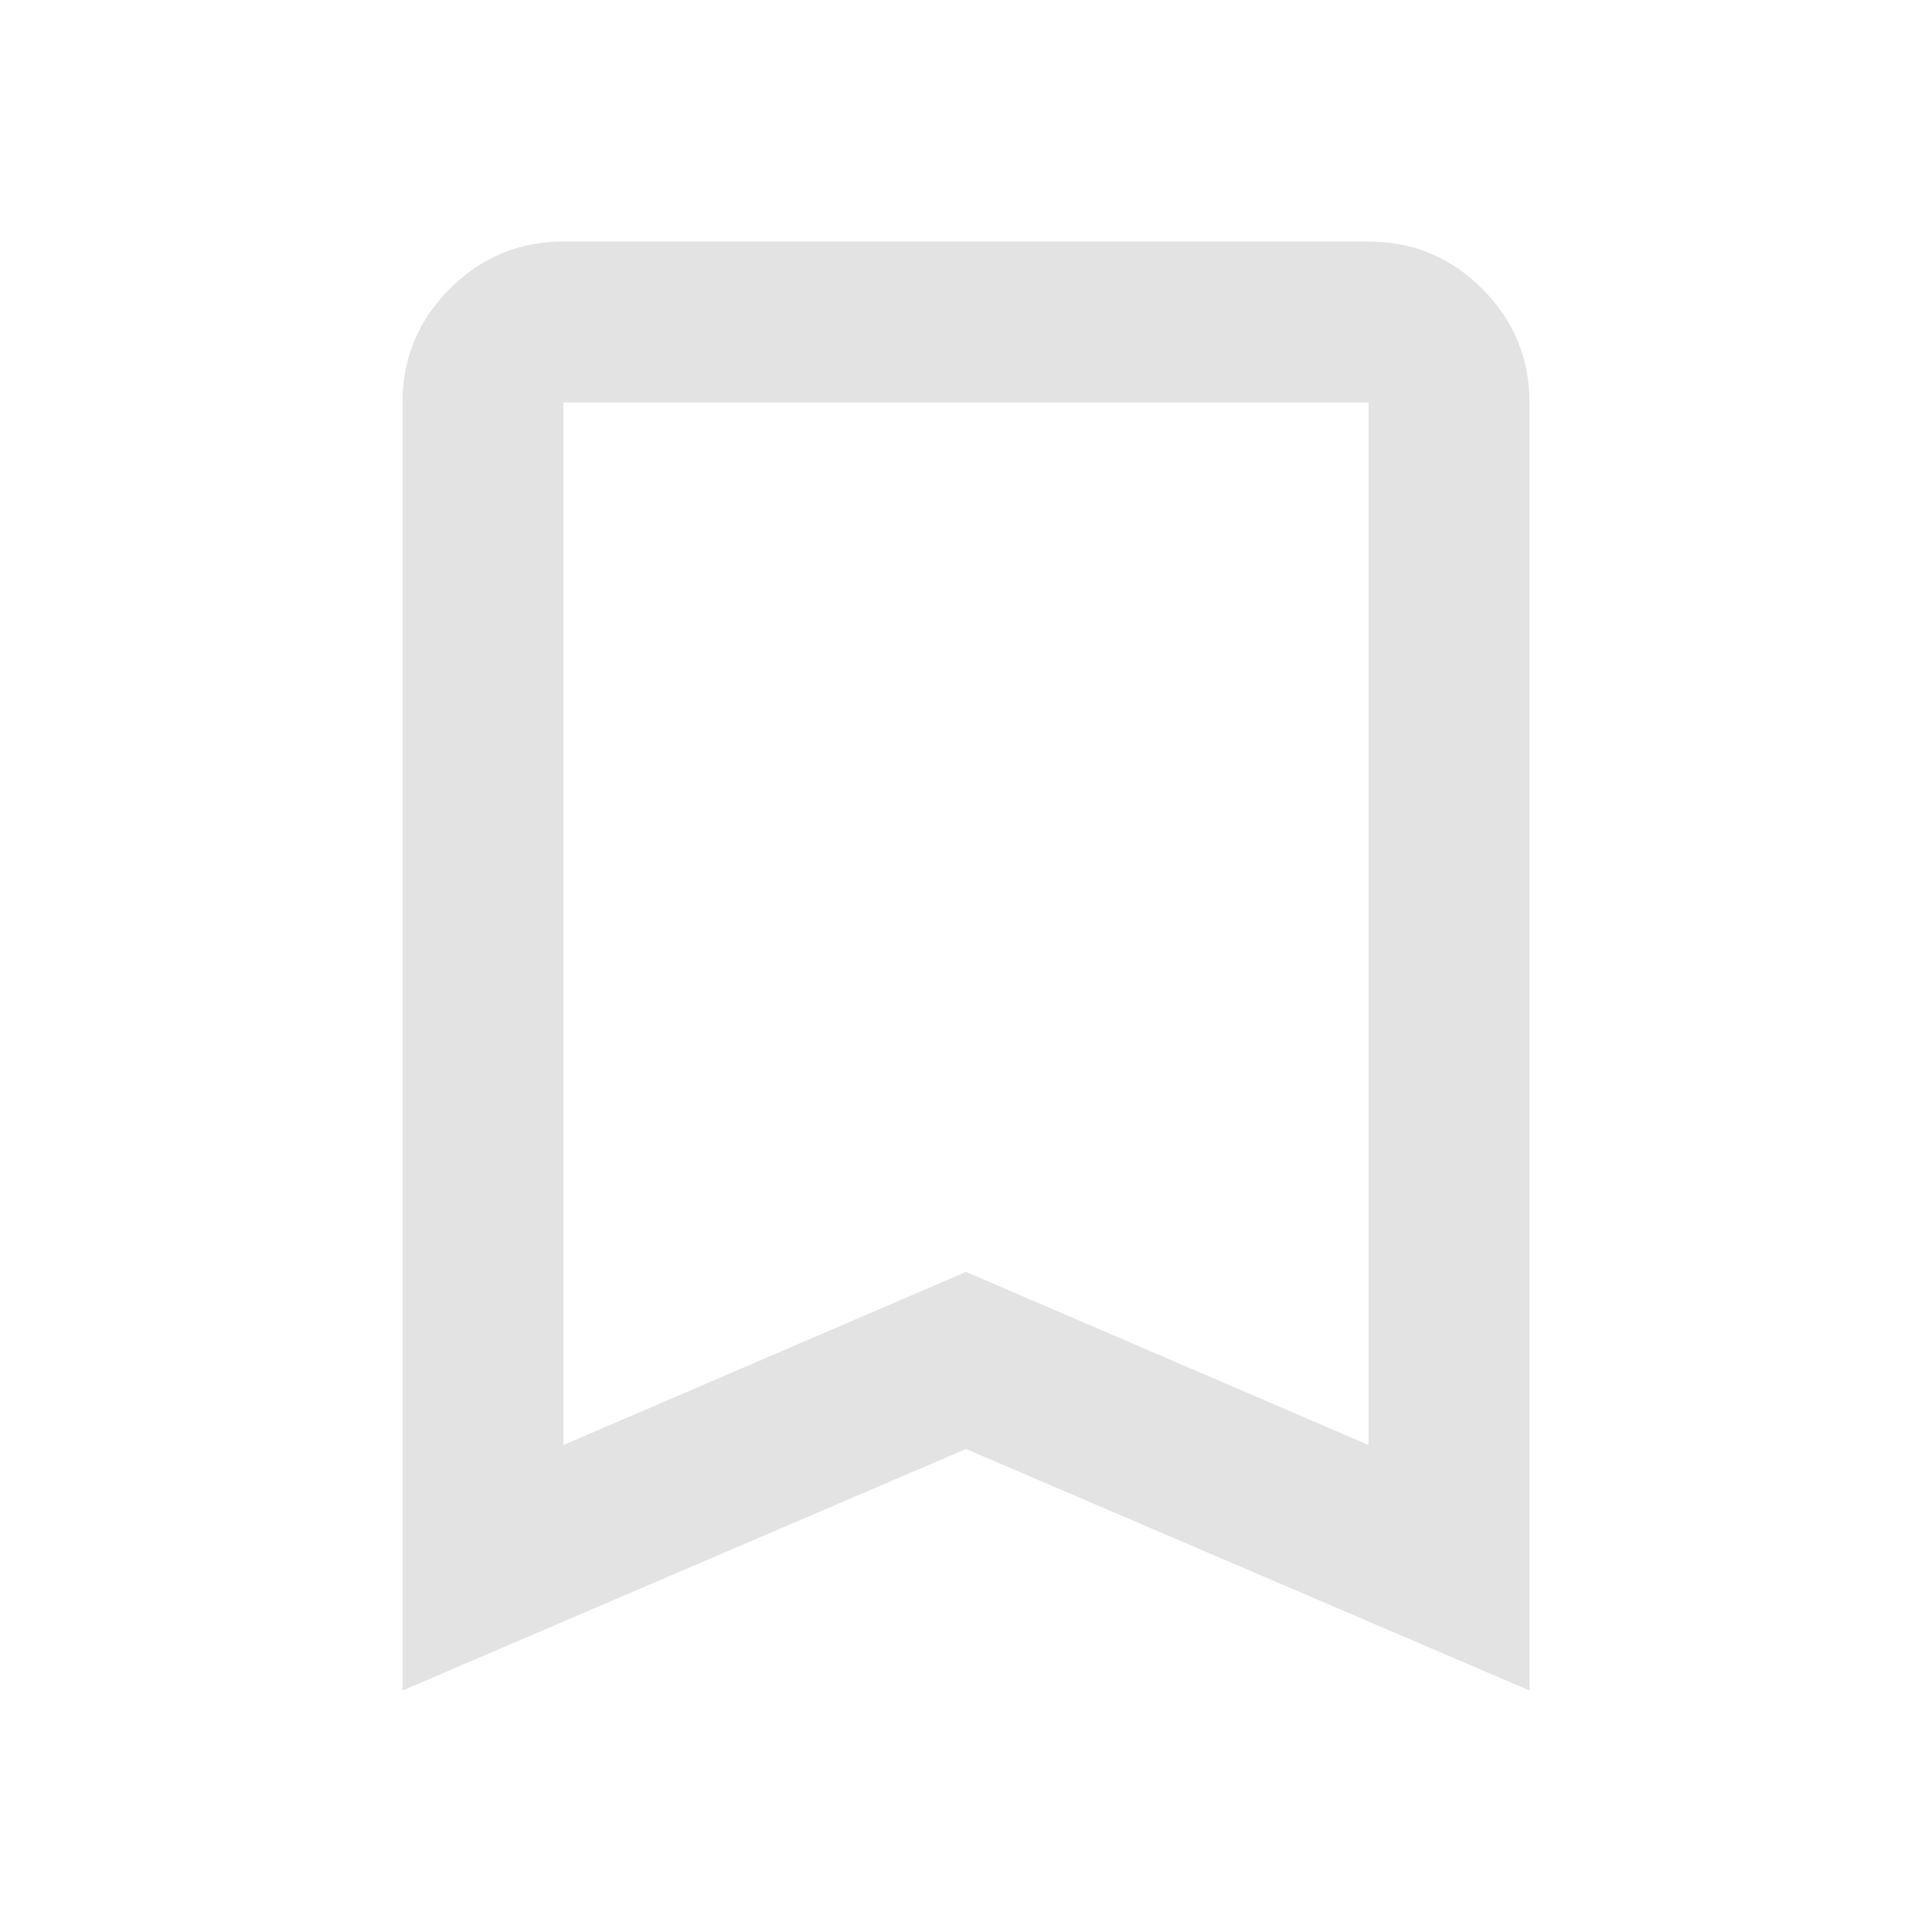
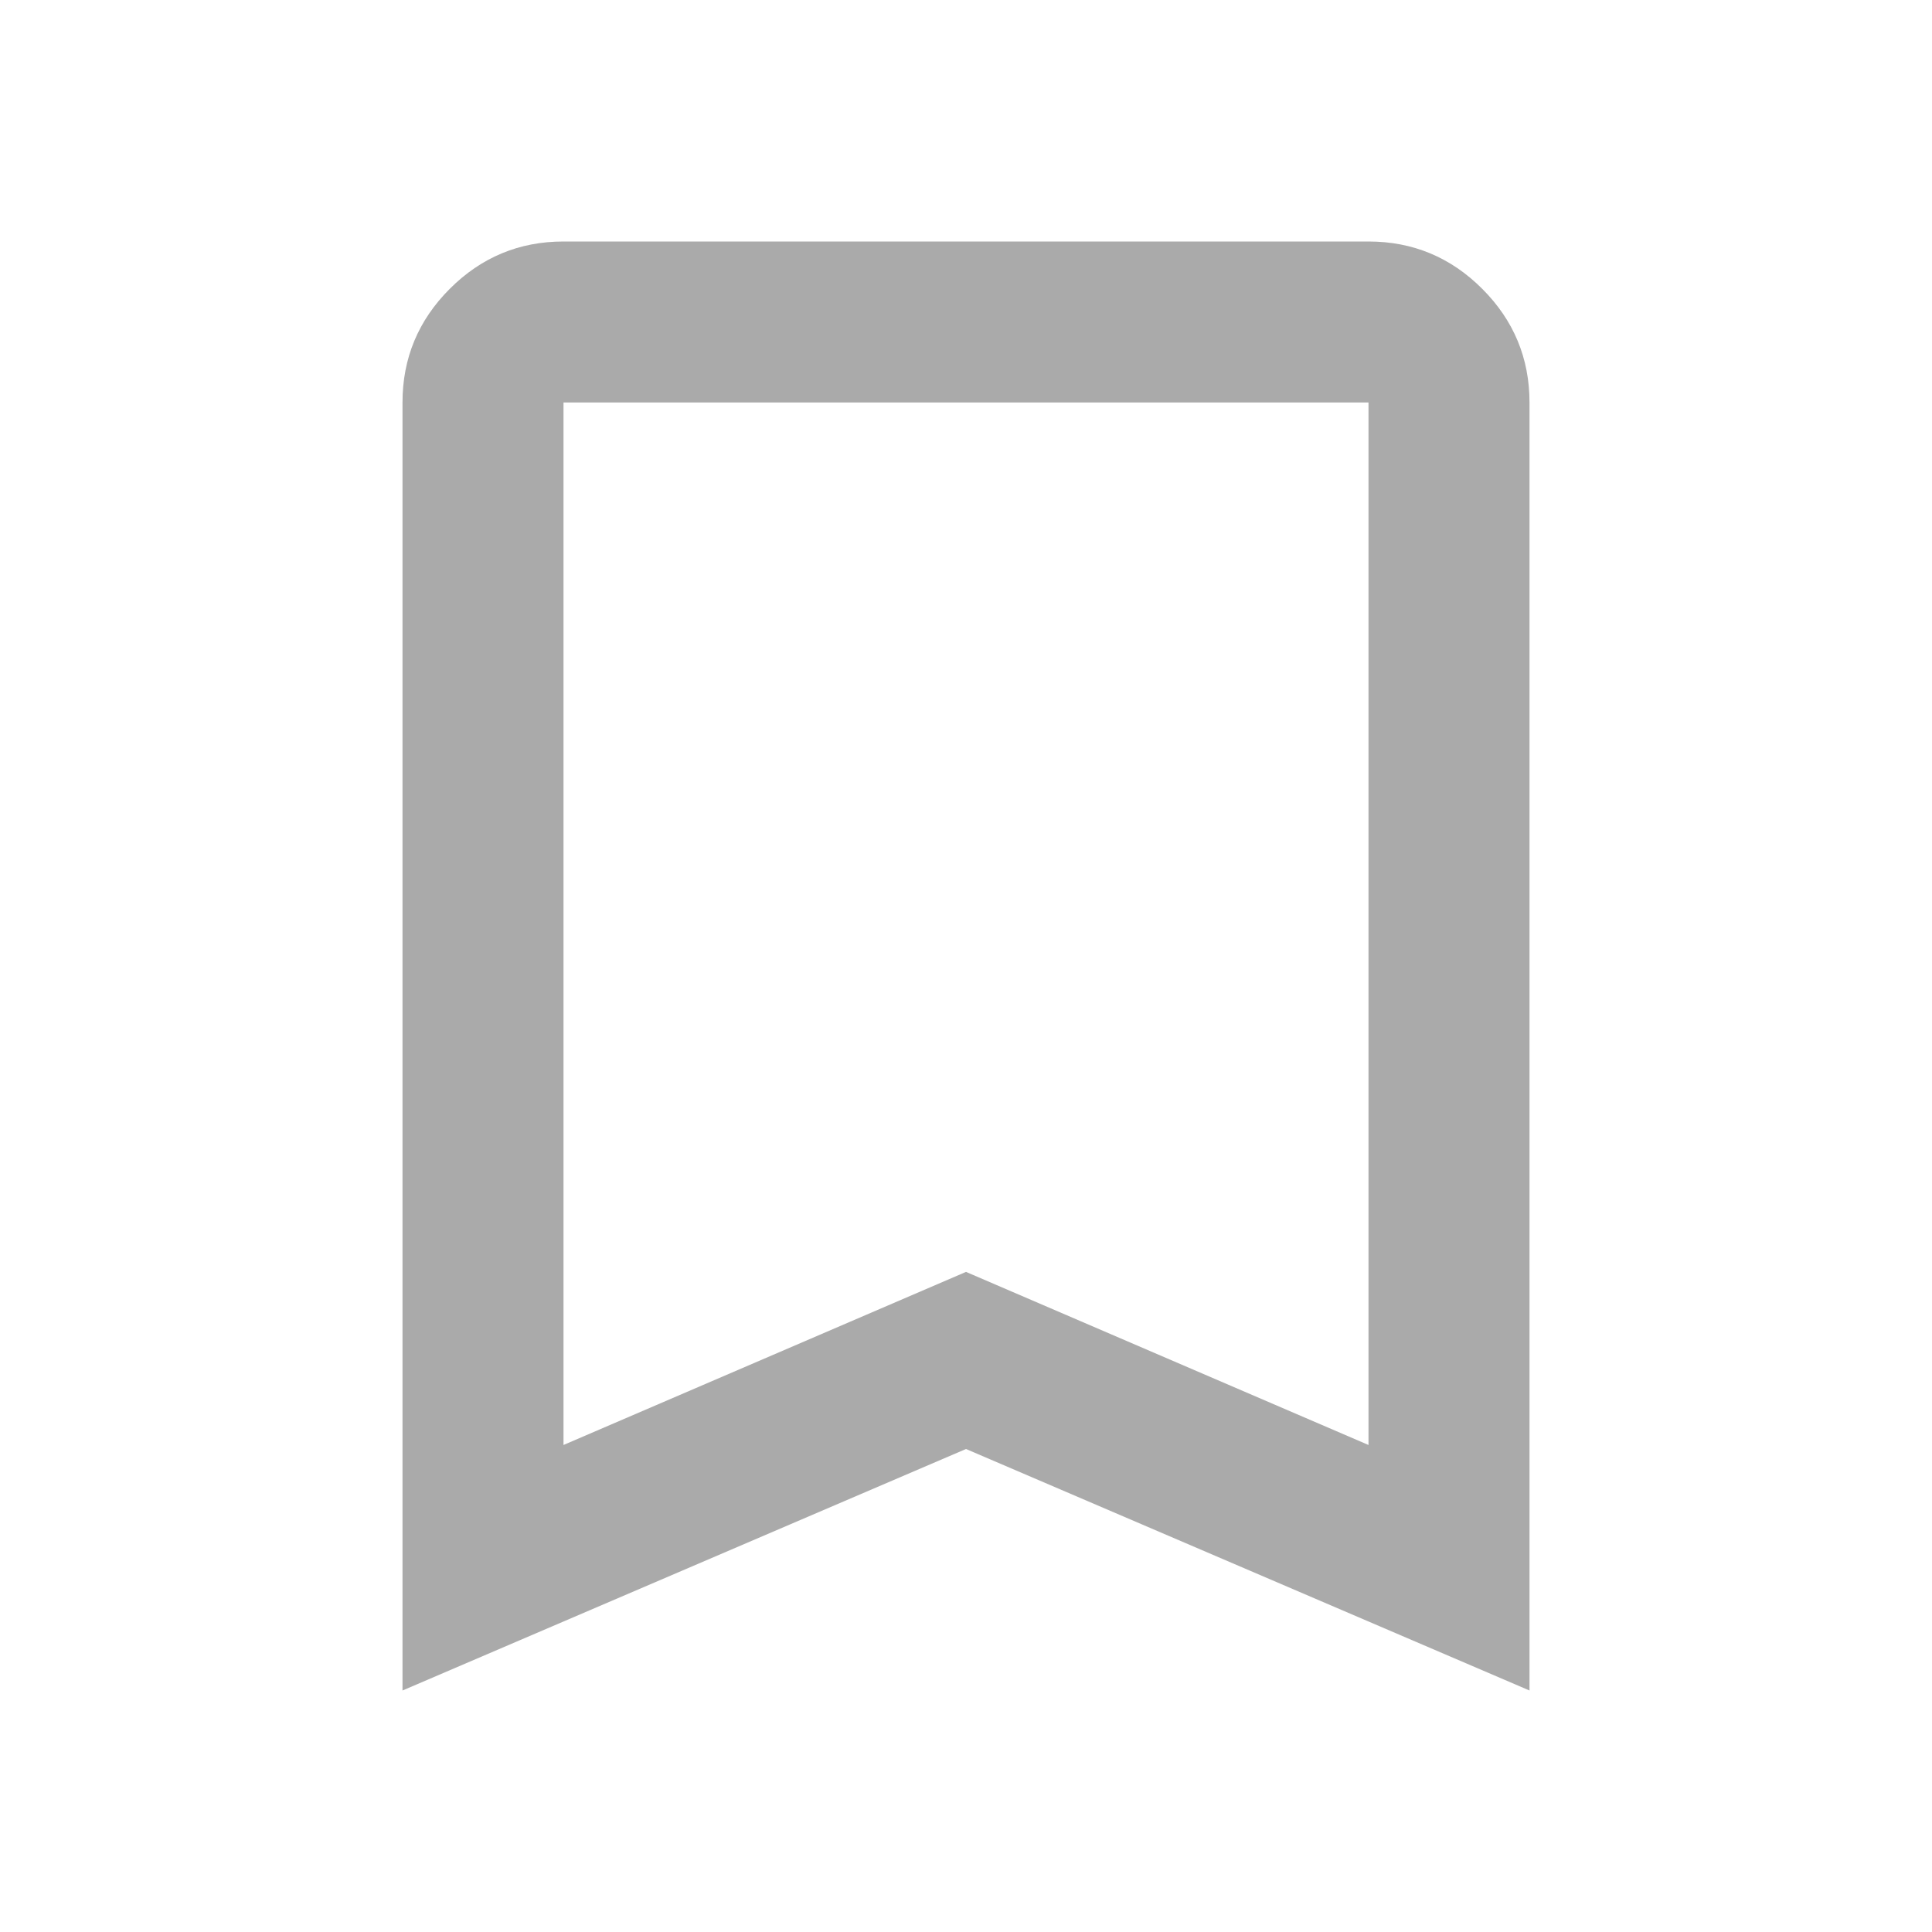
- <svg xmlns="http://www.w3.org/2000/svg" height="24px" viewBox="0 -960 960 960" width="24px" fill="#e3e3e3">
+ <svg xmlns="http://www.w3.org/2000/svg" height="24px" viewBox="0 -960 960 960" width="24px" fill="#aaaaaa">
  <path d="M200-120v-640q0-33 23.5-56.5T280-840h400q33 0 56.5 23.5T760-760v640L480-240 200-120Zm80-122 200-86 200 86v-518H280v518Zm0-518h400-400Z" />
</svg>
